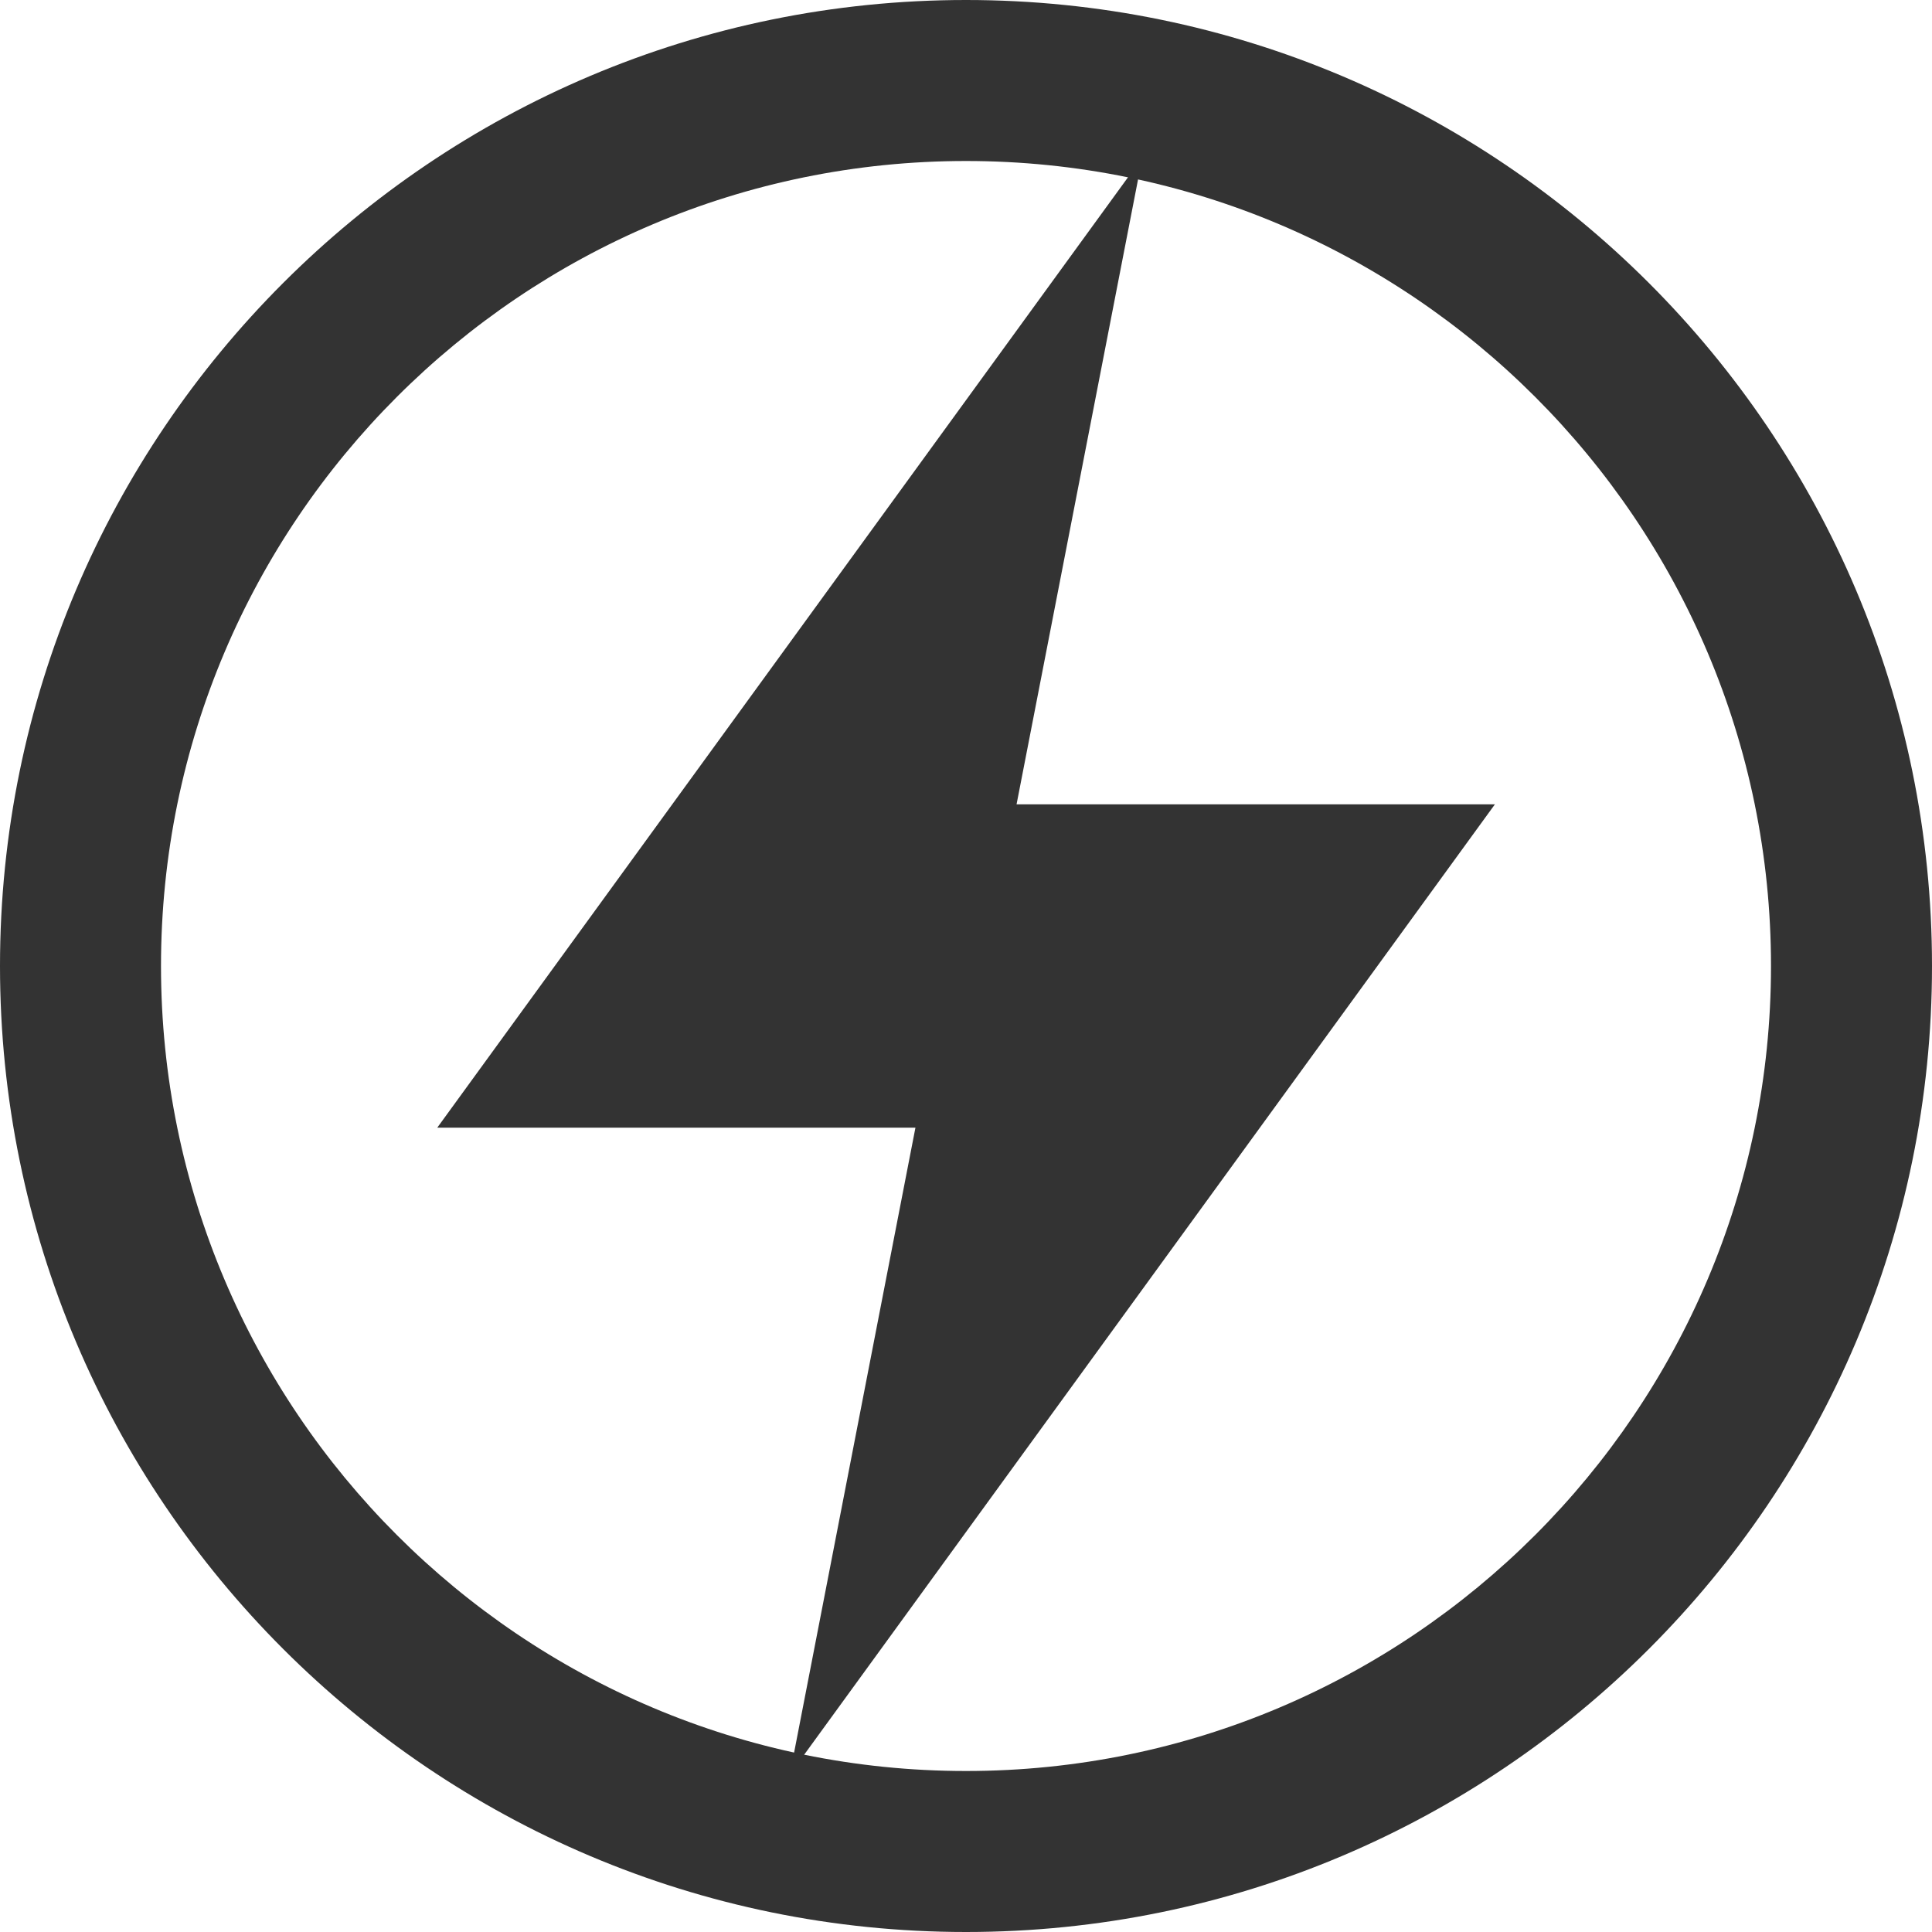
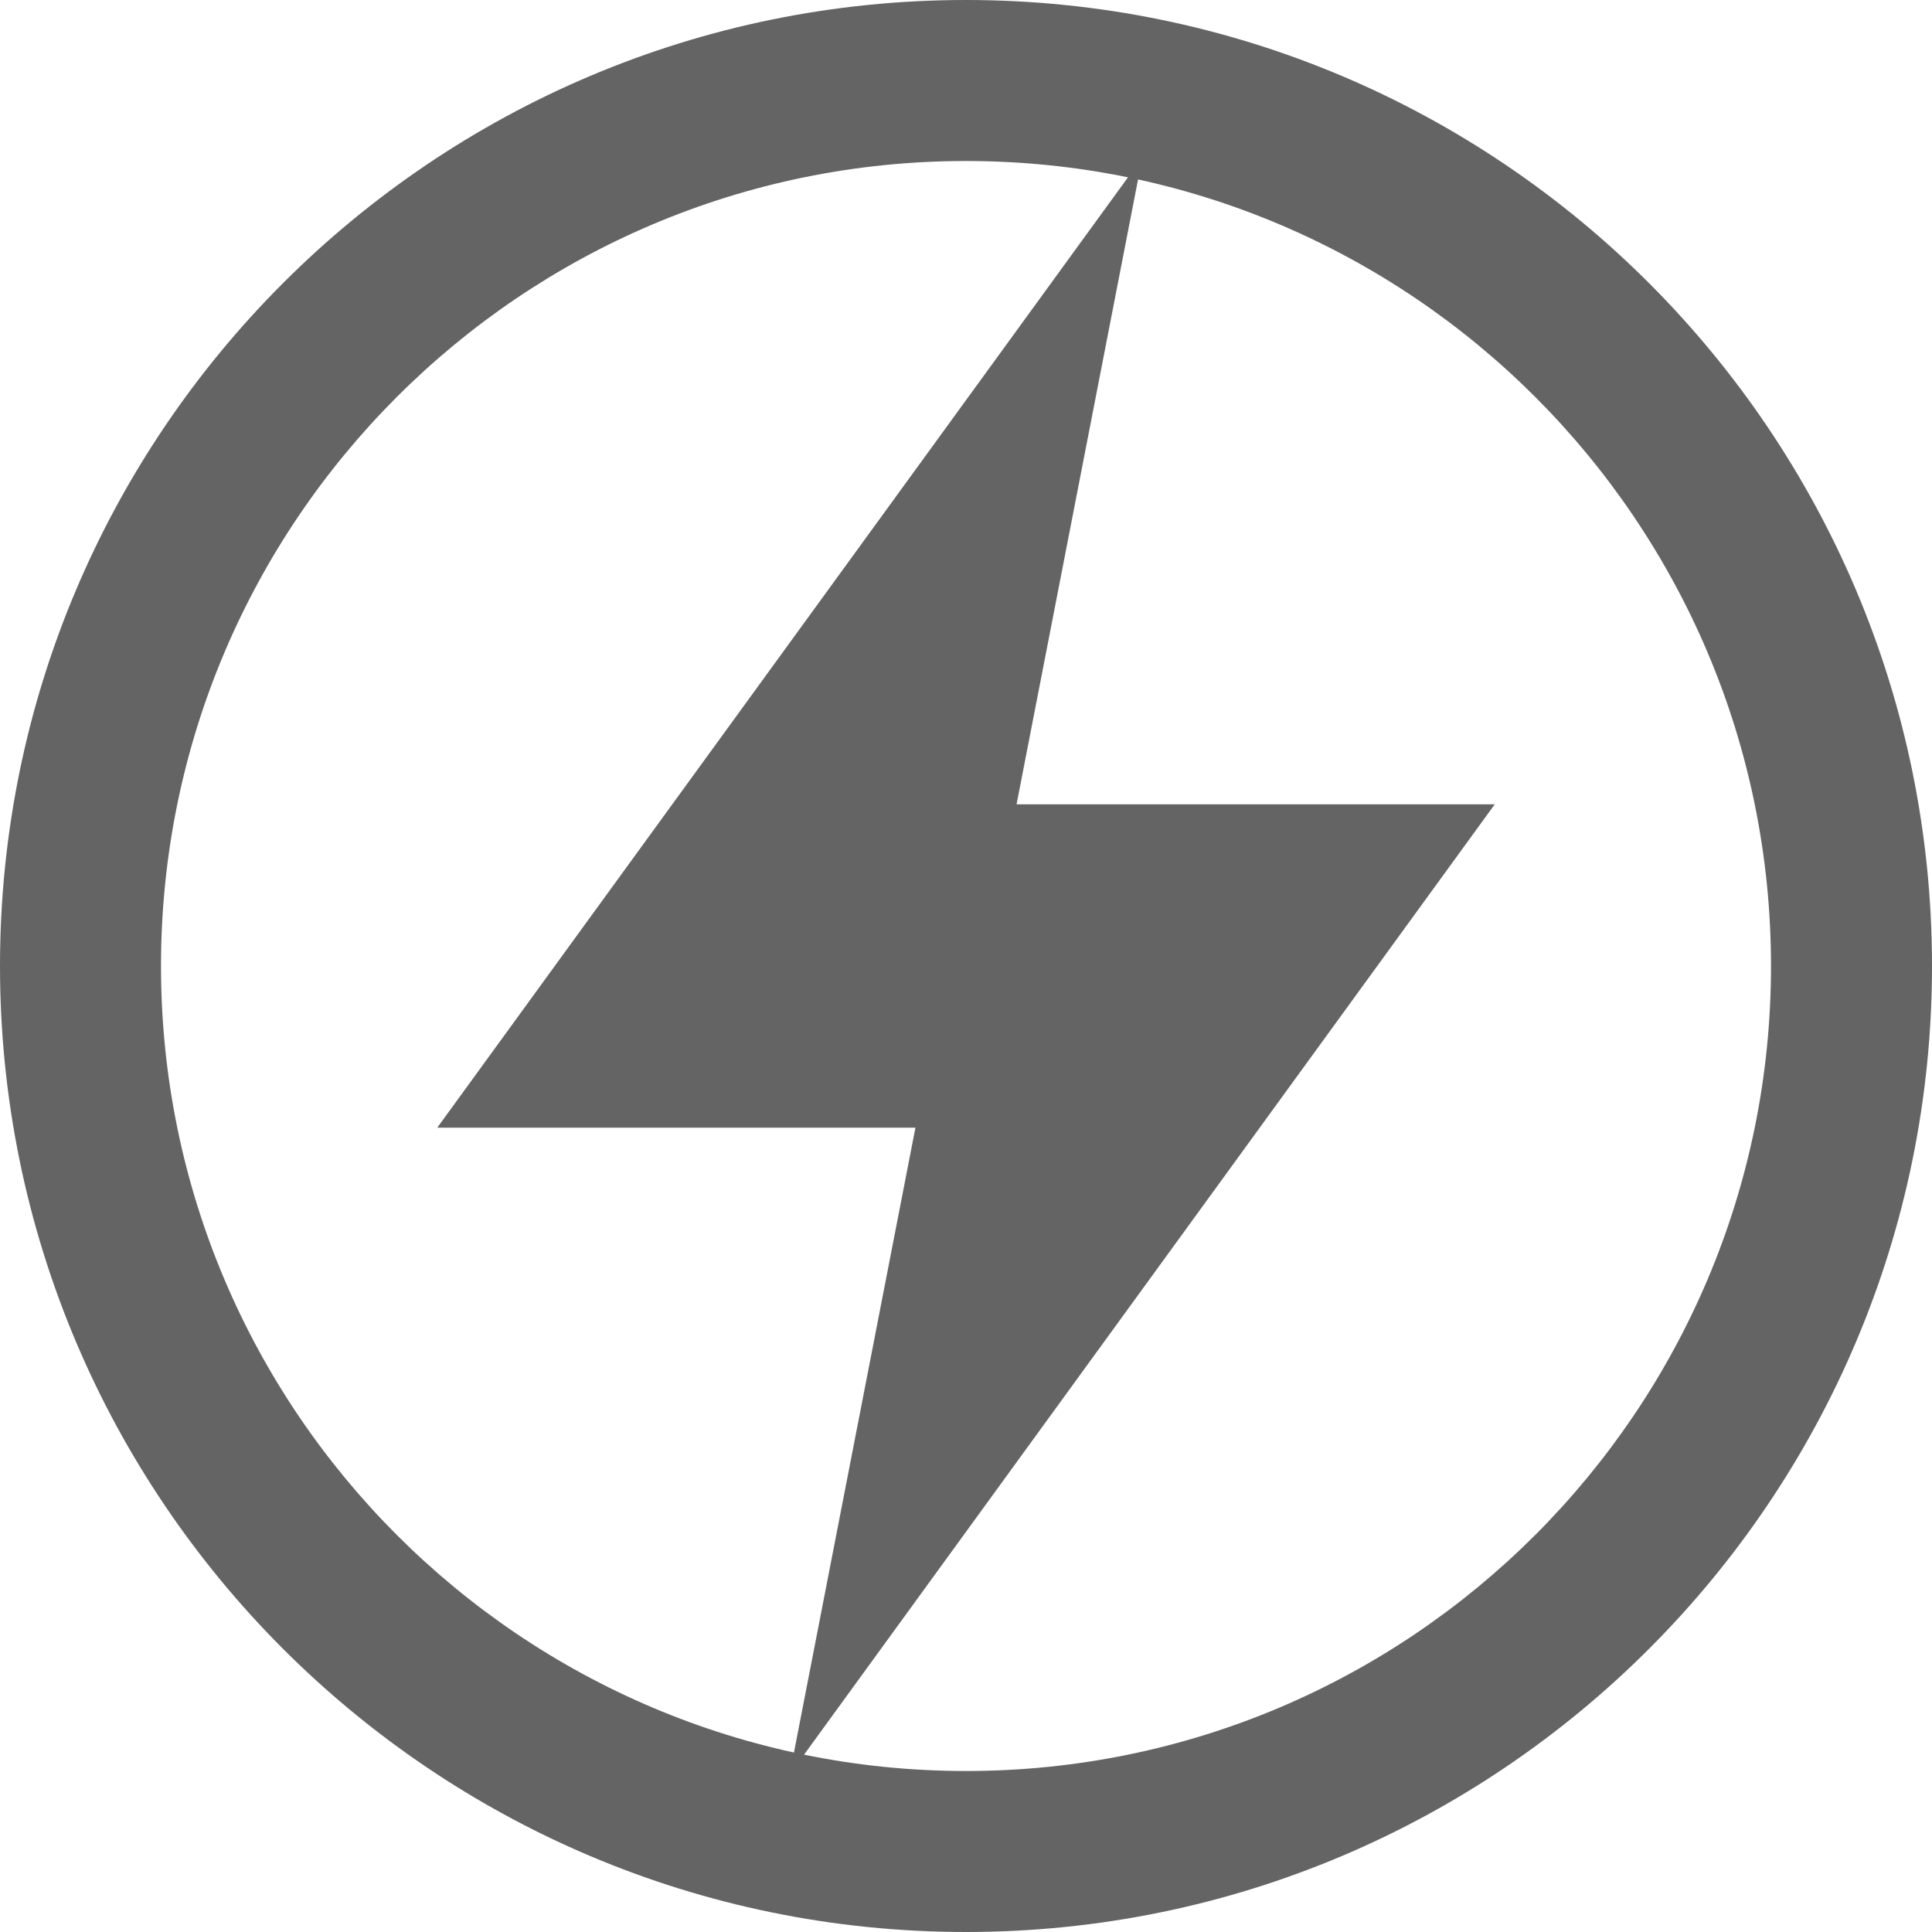
<svg xmlns="http://www.w3.org/2000/svg" width="100%" height="100%" viewBox="0 0 12 12" version="1.1" xml:space="preserve" style="fill-rule:evenodd;clip-rule:evenodd;stroke-linejoin:round;stroke-miterlimit:2;">
  <g id="screw">
-     <path d="M6.314,4.996l2.971,0l-4.379,6.025l0.78,-4.017l-2.97,0l4.379,-6.025l-0.781,4.017Z" style="fill:#333;" />
-     <path d="M6,0c3.312,0 6,2.688 6,6c0,3.311 -2.688,6 -6,6c-3.311,0 -6,-2.689 -6,-6c0,-3.312 2.689,-6 6,-6Zm0,1c2.76,0 5,2.24 5,5c0,2.759 -2.24,5 -5,5c-2.759,0 -5,-2.241 -5,-5c0,-2.76 2.241,-5 5,-5Z" style="fill:#333;" />
+     <path d="M6.314,4.996l2.97,0l-4.379,6.025l0.781,-4.017l-2.97,0l4.379,-6.025l-0.781,4.017Z" style="fill:#646464;" />
+     <path d="M6,0c3.312,0 6,2.688 6,6c0,3.311 -2.688,6 -6,6c-3.311,0 -6,-2.689 -6,-6c0,-3.312 2.689,-6 6,-6Zm0,1c2.76,0 5,2.24 5,5c0,2.759 -2.24,5 -5,5c-2.759,0 -5,-2.241 -5,-5c0,-2.76 2.241,-5 5,-5Z" style="fill:#646464;" />
  </g>
</svg>
